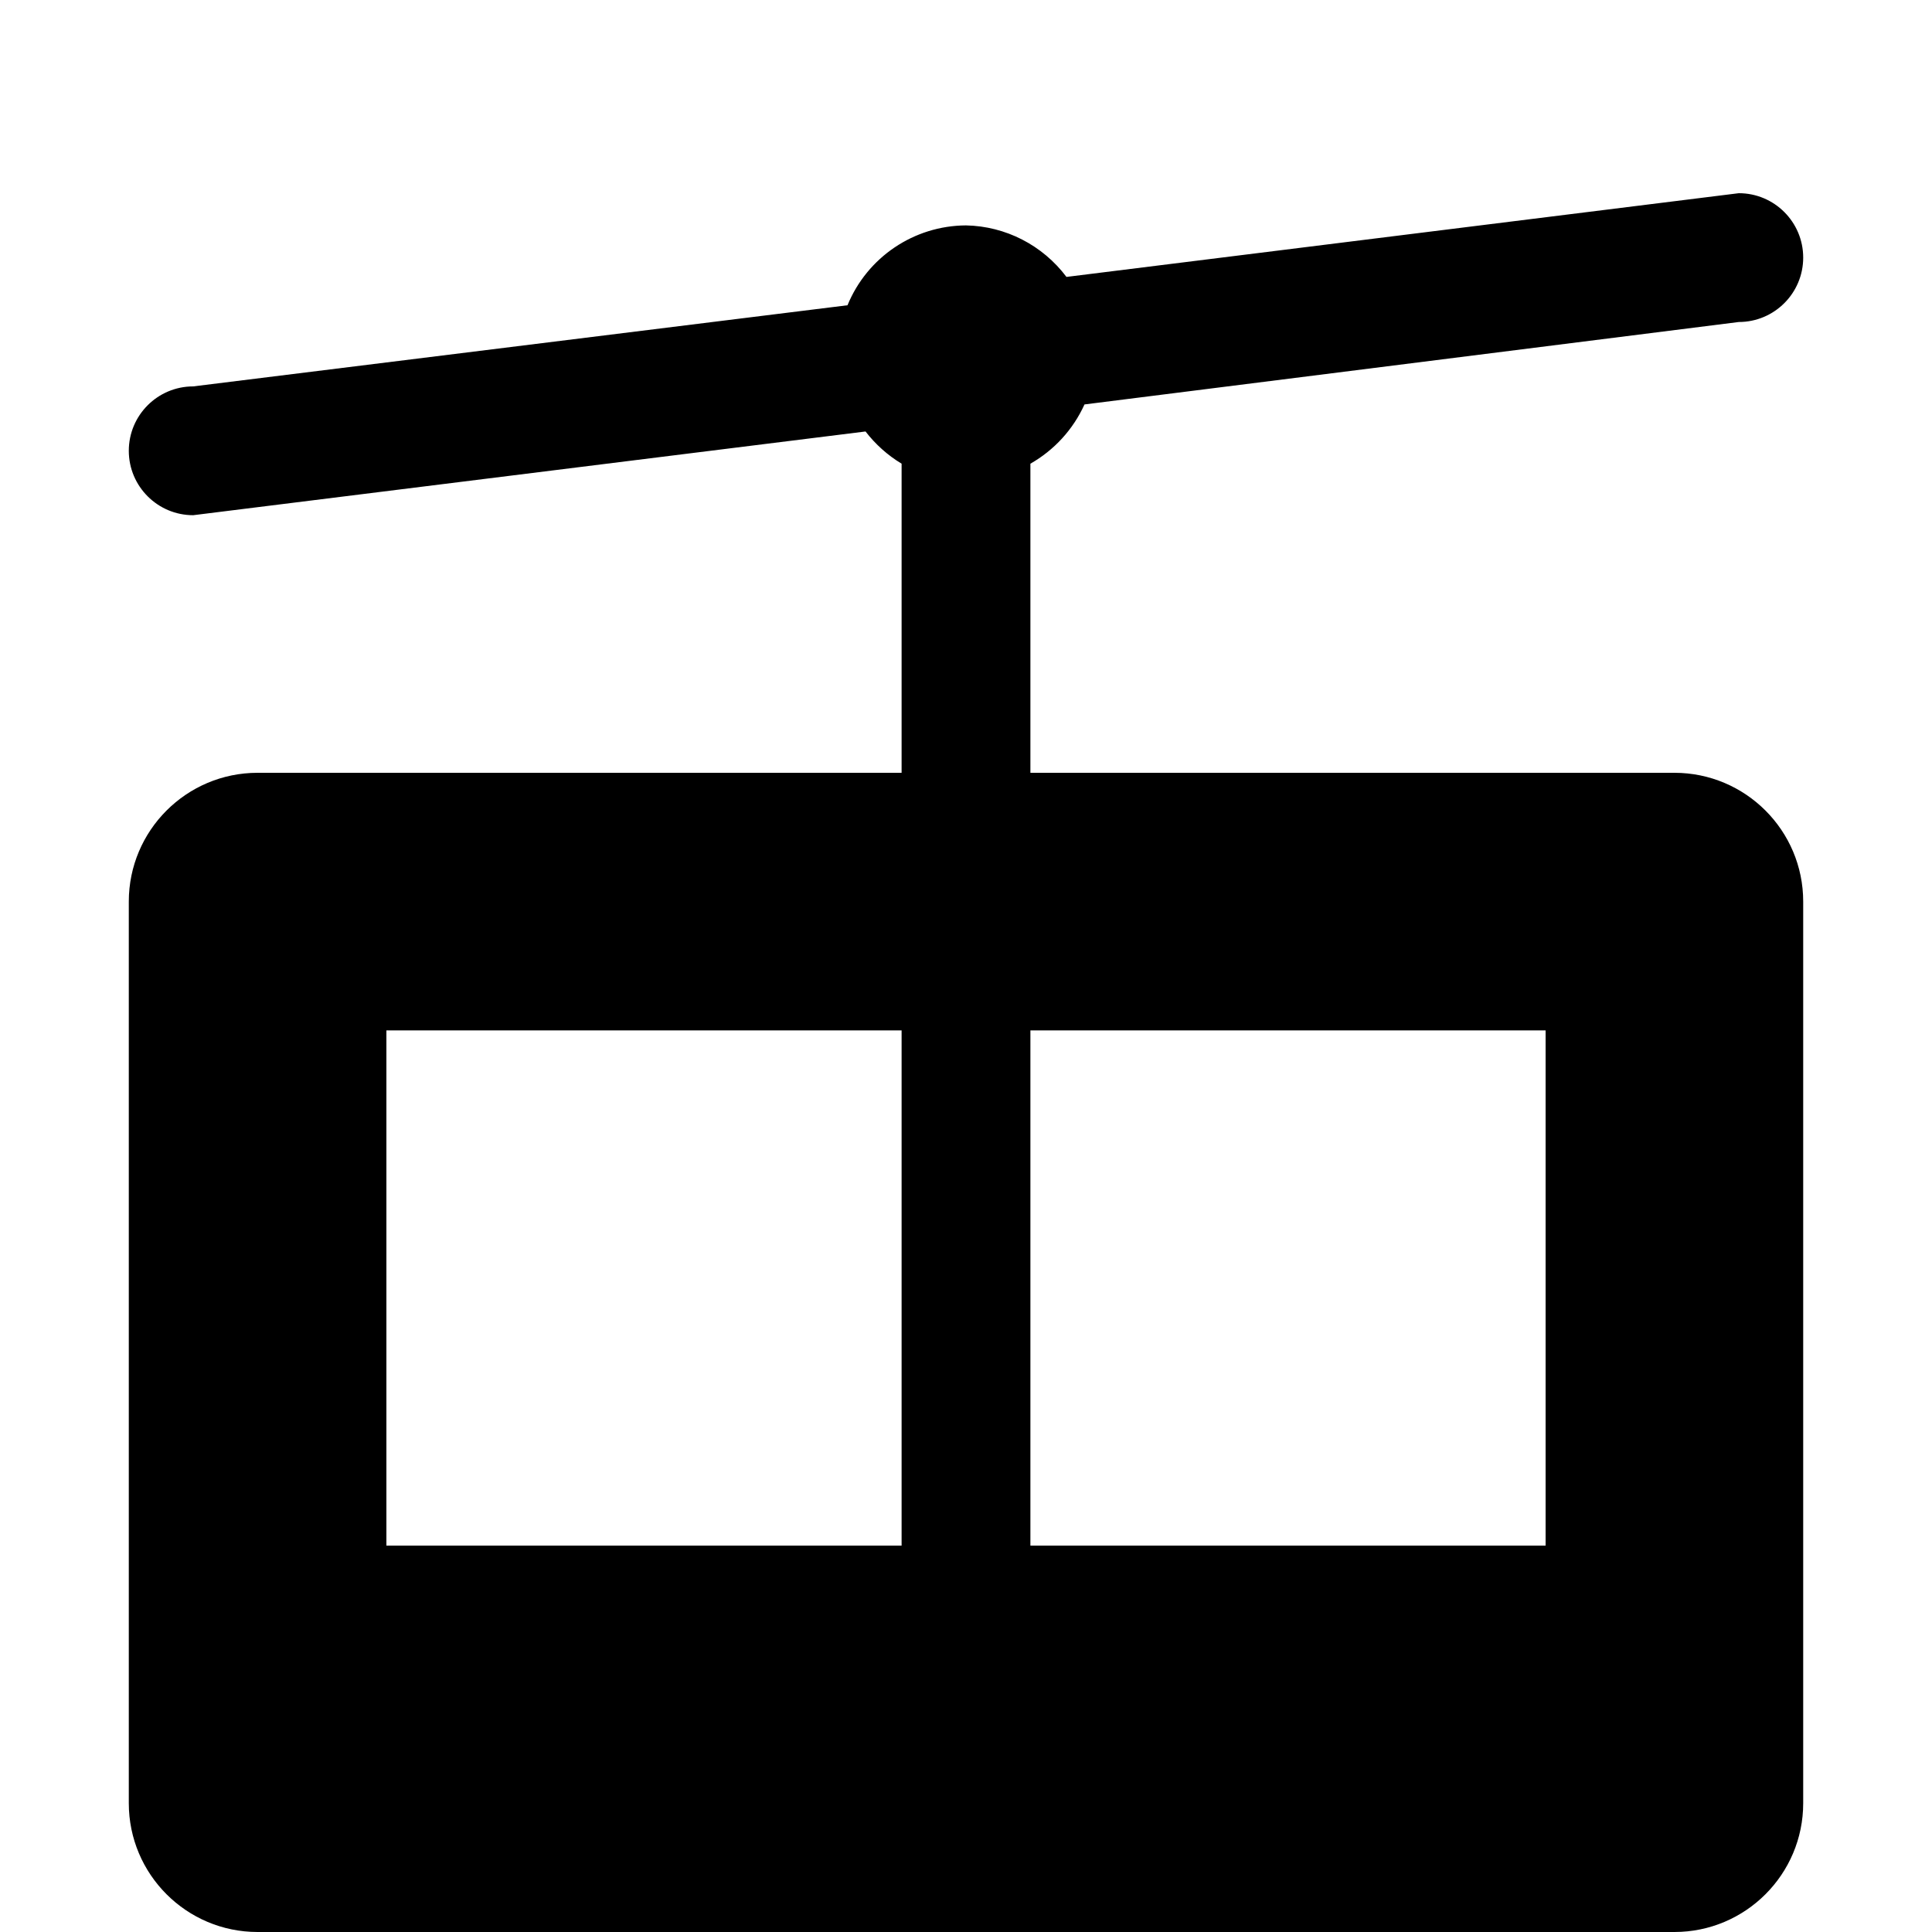
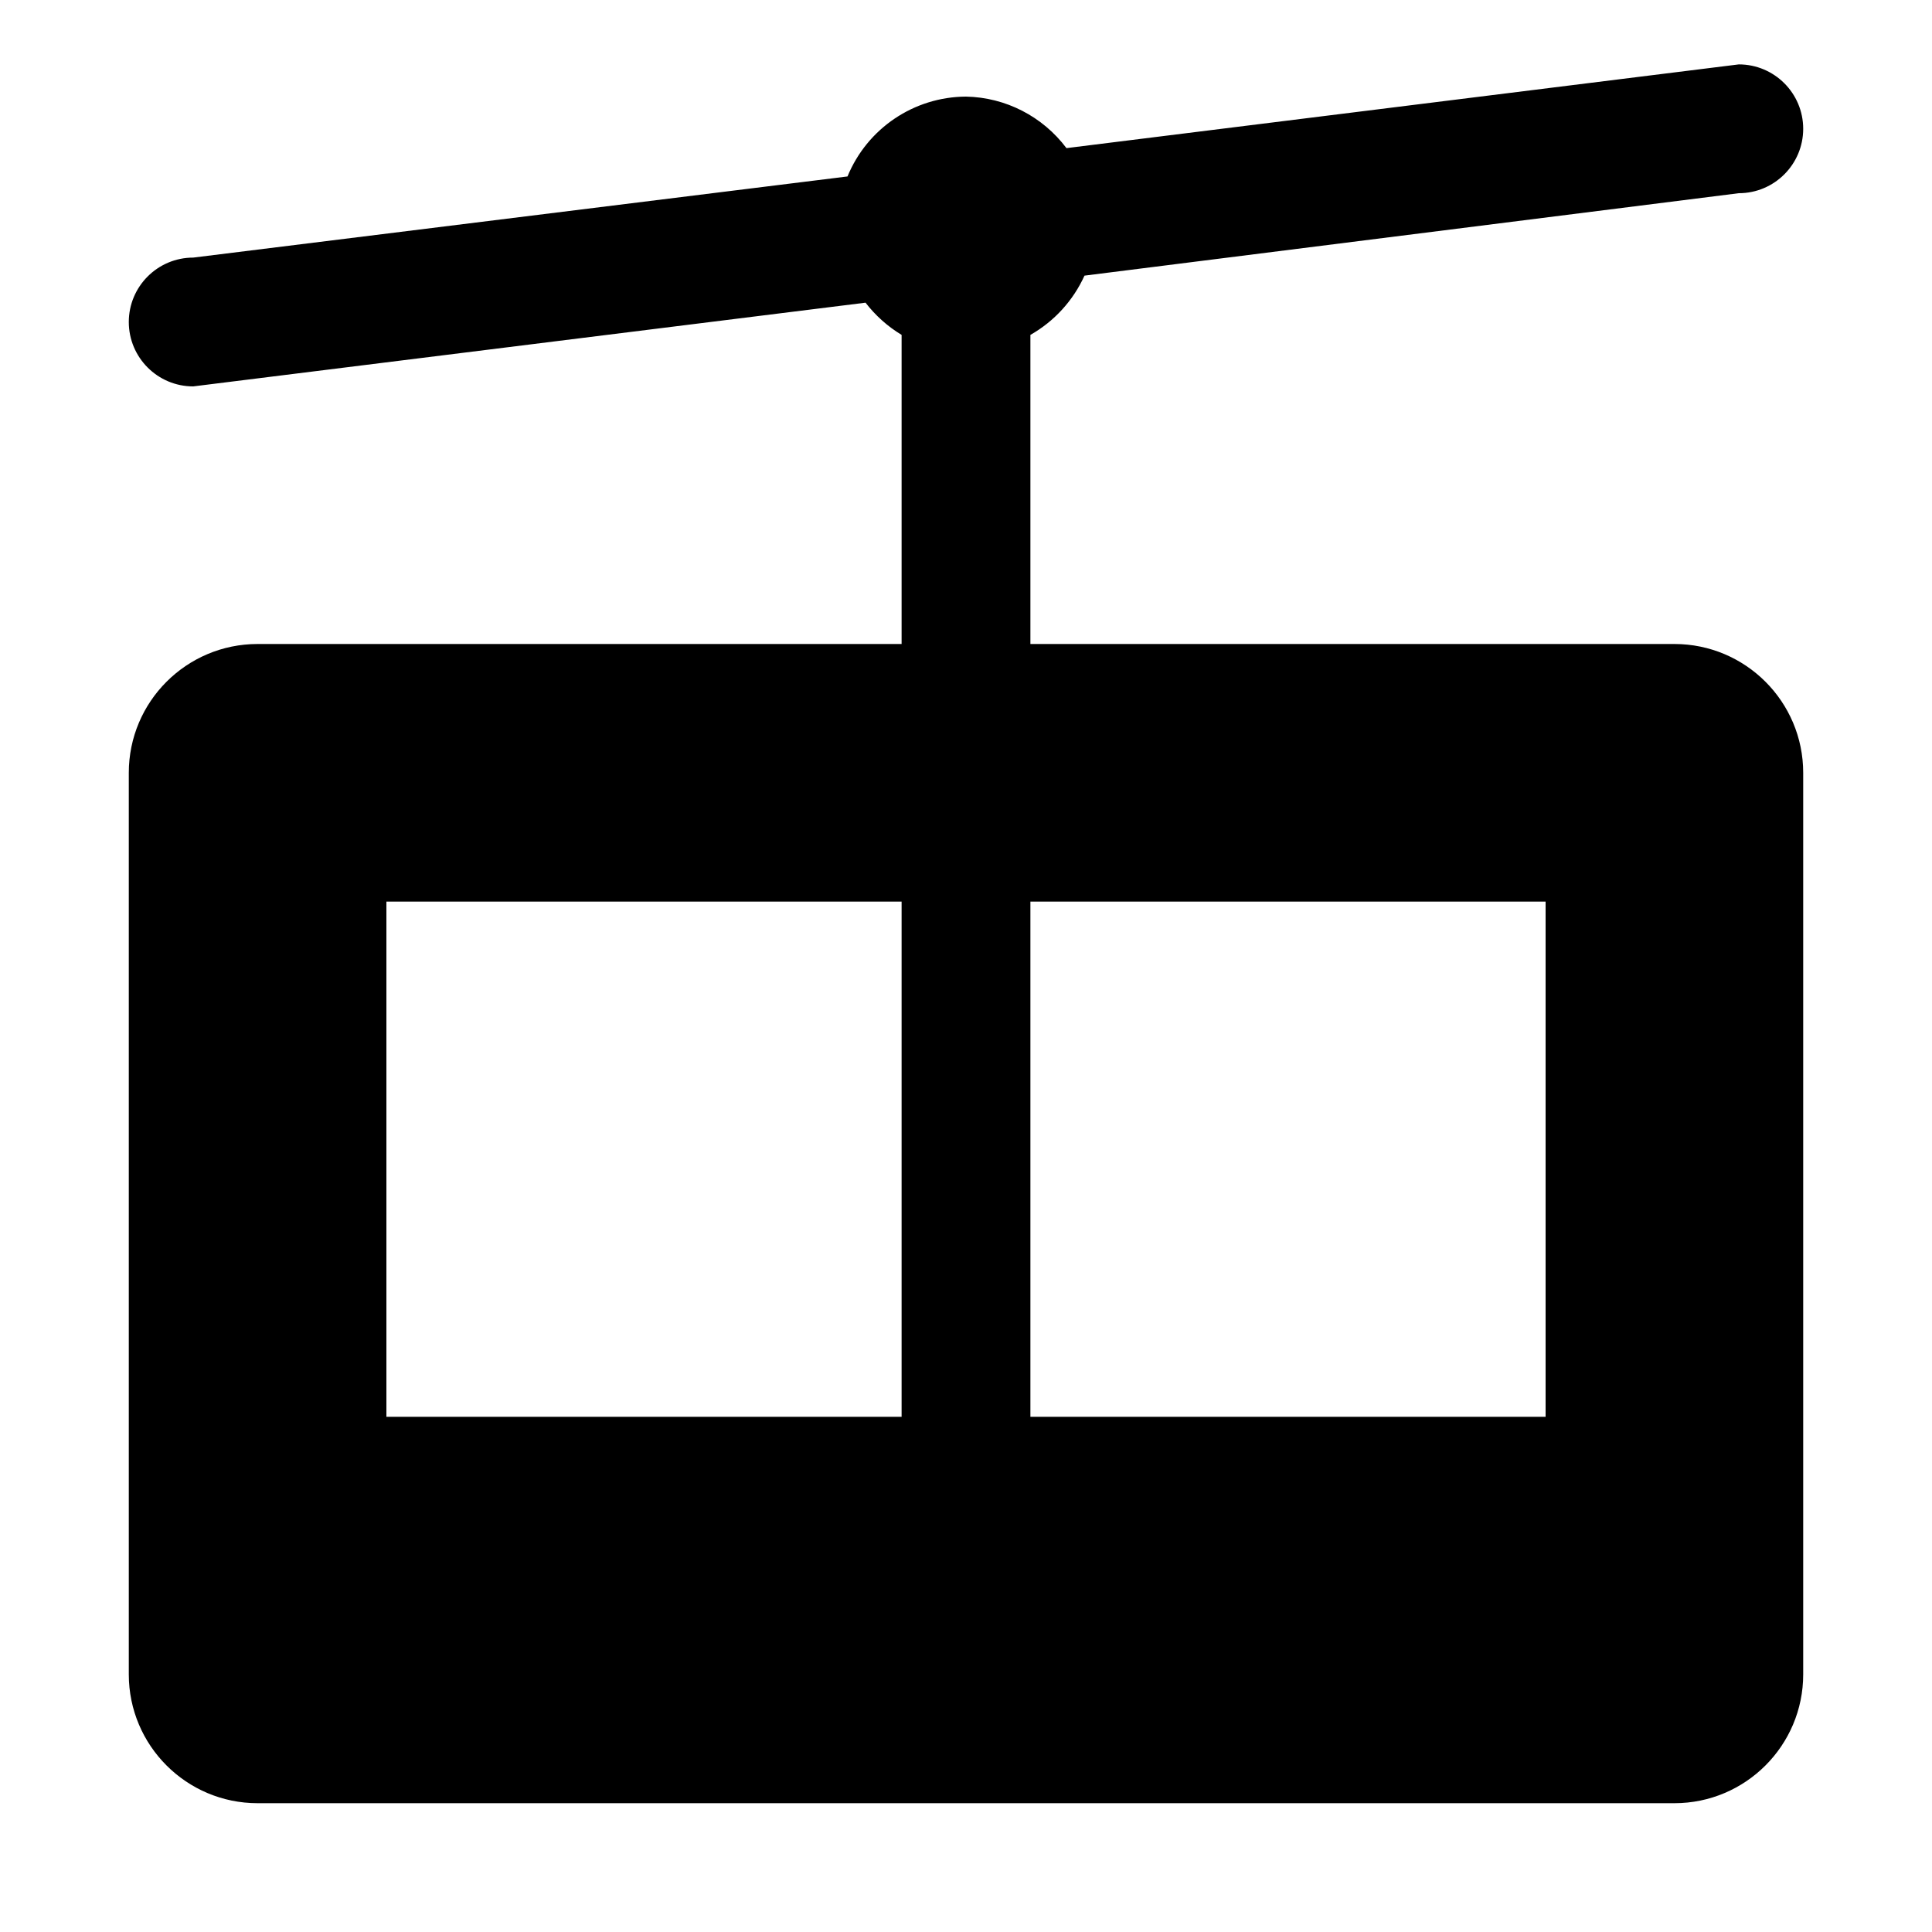
<svg xmlns="http://www.w3.org/2000/svg" width="15px" height="15px" viewBox="0 0 15 15" version="1.1">
  <defs />
  <g id="Page-1" stroke="none" stroke-width="1" fill="none" fill-rule="evenodd">
    <g id="cablecar" fill="#000000">
-       <g transform="translate(1, 1)" id="Layer_1">
+       <g transform="translate(1, 0)" id="Layer_1">
        <g>
          <path d="M12,5 L7,5 L7,2.6 C7.185,2.495 7.332,2.334 7.42,2.14 L12.5,1.5 C12.776,1.5 13,1.276 13,1 C13,0.724 12.776,0.5 12.5,0.5 L7.28,1.15 C7.095,0.904 6.808,0.756 6.5,0.75 C6.096,0.752 5.733,0.997 5.58,1.37 L0.5,2 C0.224,2 0,2.224 0,2.5 C0,2.776 0.224,3 0.5,3 L5.72,2.35 C5.797,2.45 5.892,2.535 6,2.6 L6,5 L1,5 C0.448,5 0,5.448 0,6 L0,13 C0,13.552 0.448,14 1,14 L12,14 C12.552,14 13,13.552 13,13 L13,6 C13,5.448 12.552,5 12,5 Z M6,11 L2,11 L2,7 L6,7 L6,11 Z M11,11 L7,11 L7,7 L11,7 L11,11 Z" id="Shape" />
        </g>
      </g>
    </g>
  </g>
</svg>
